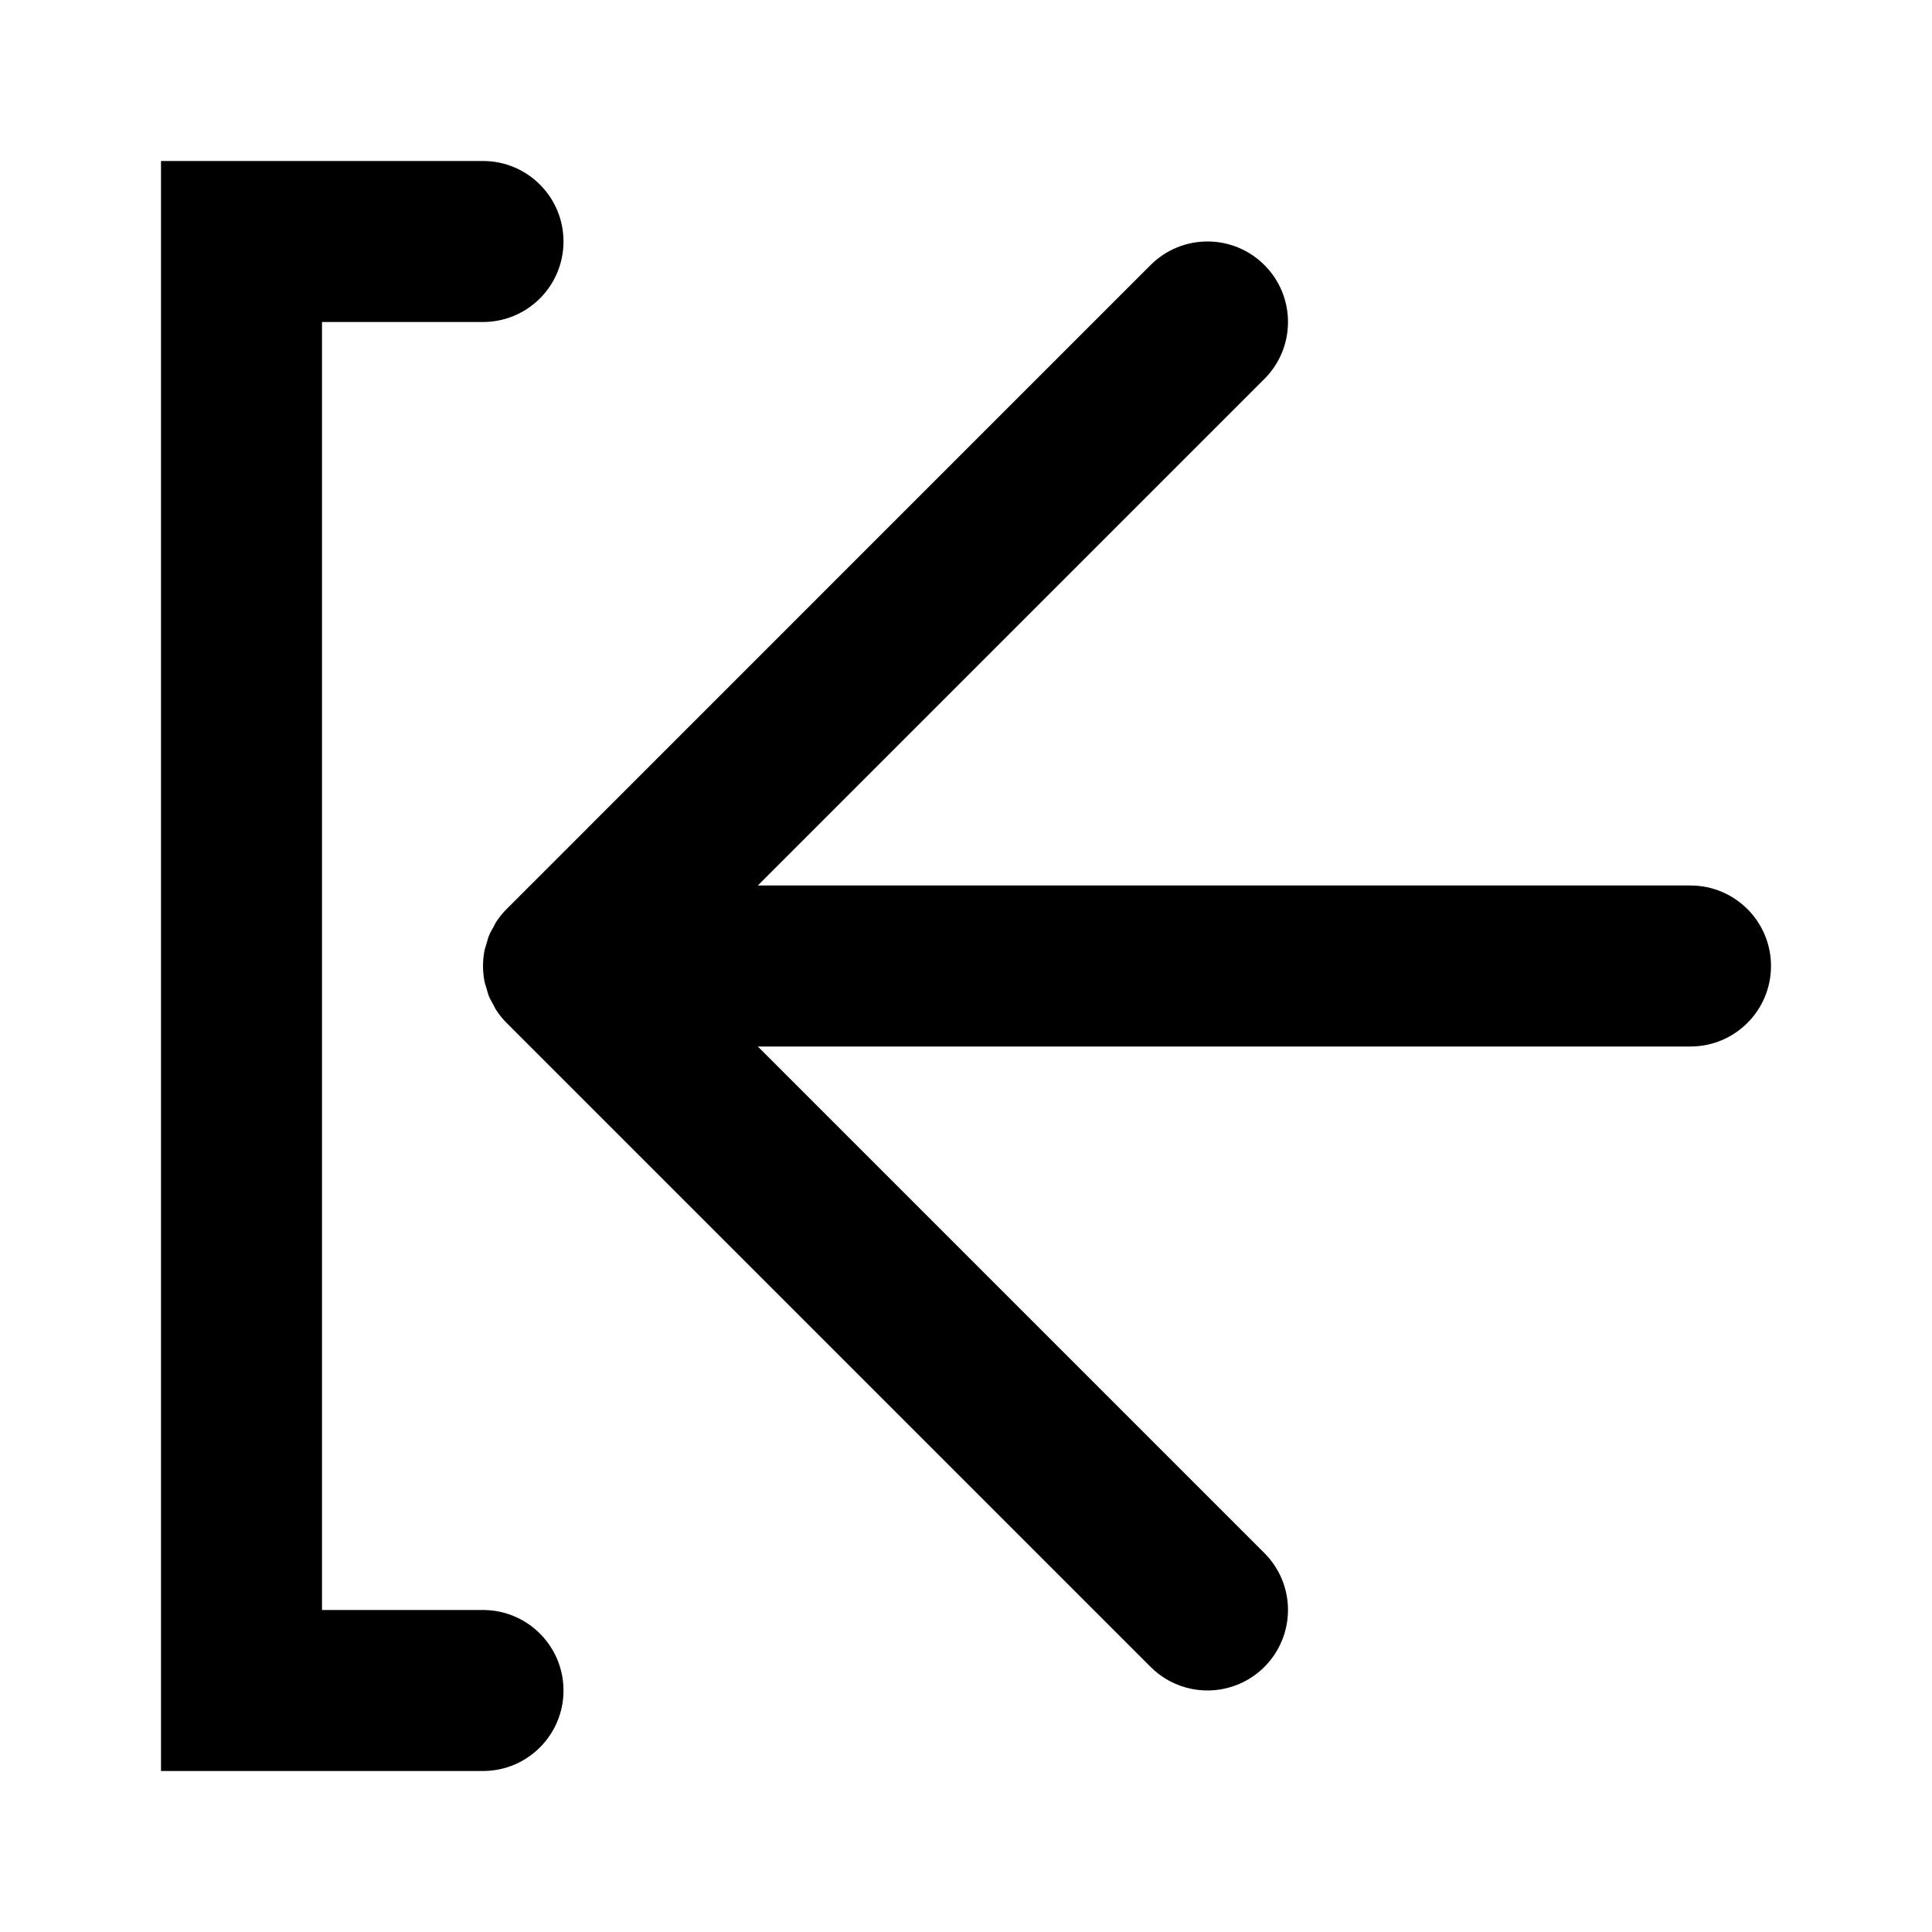
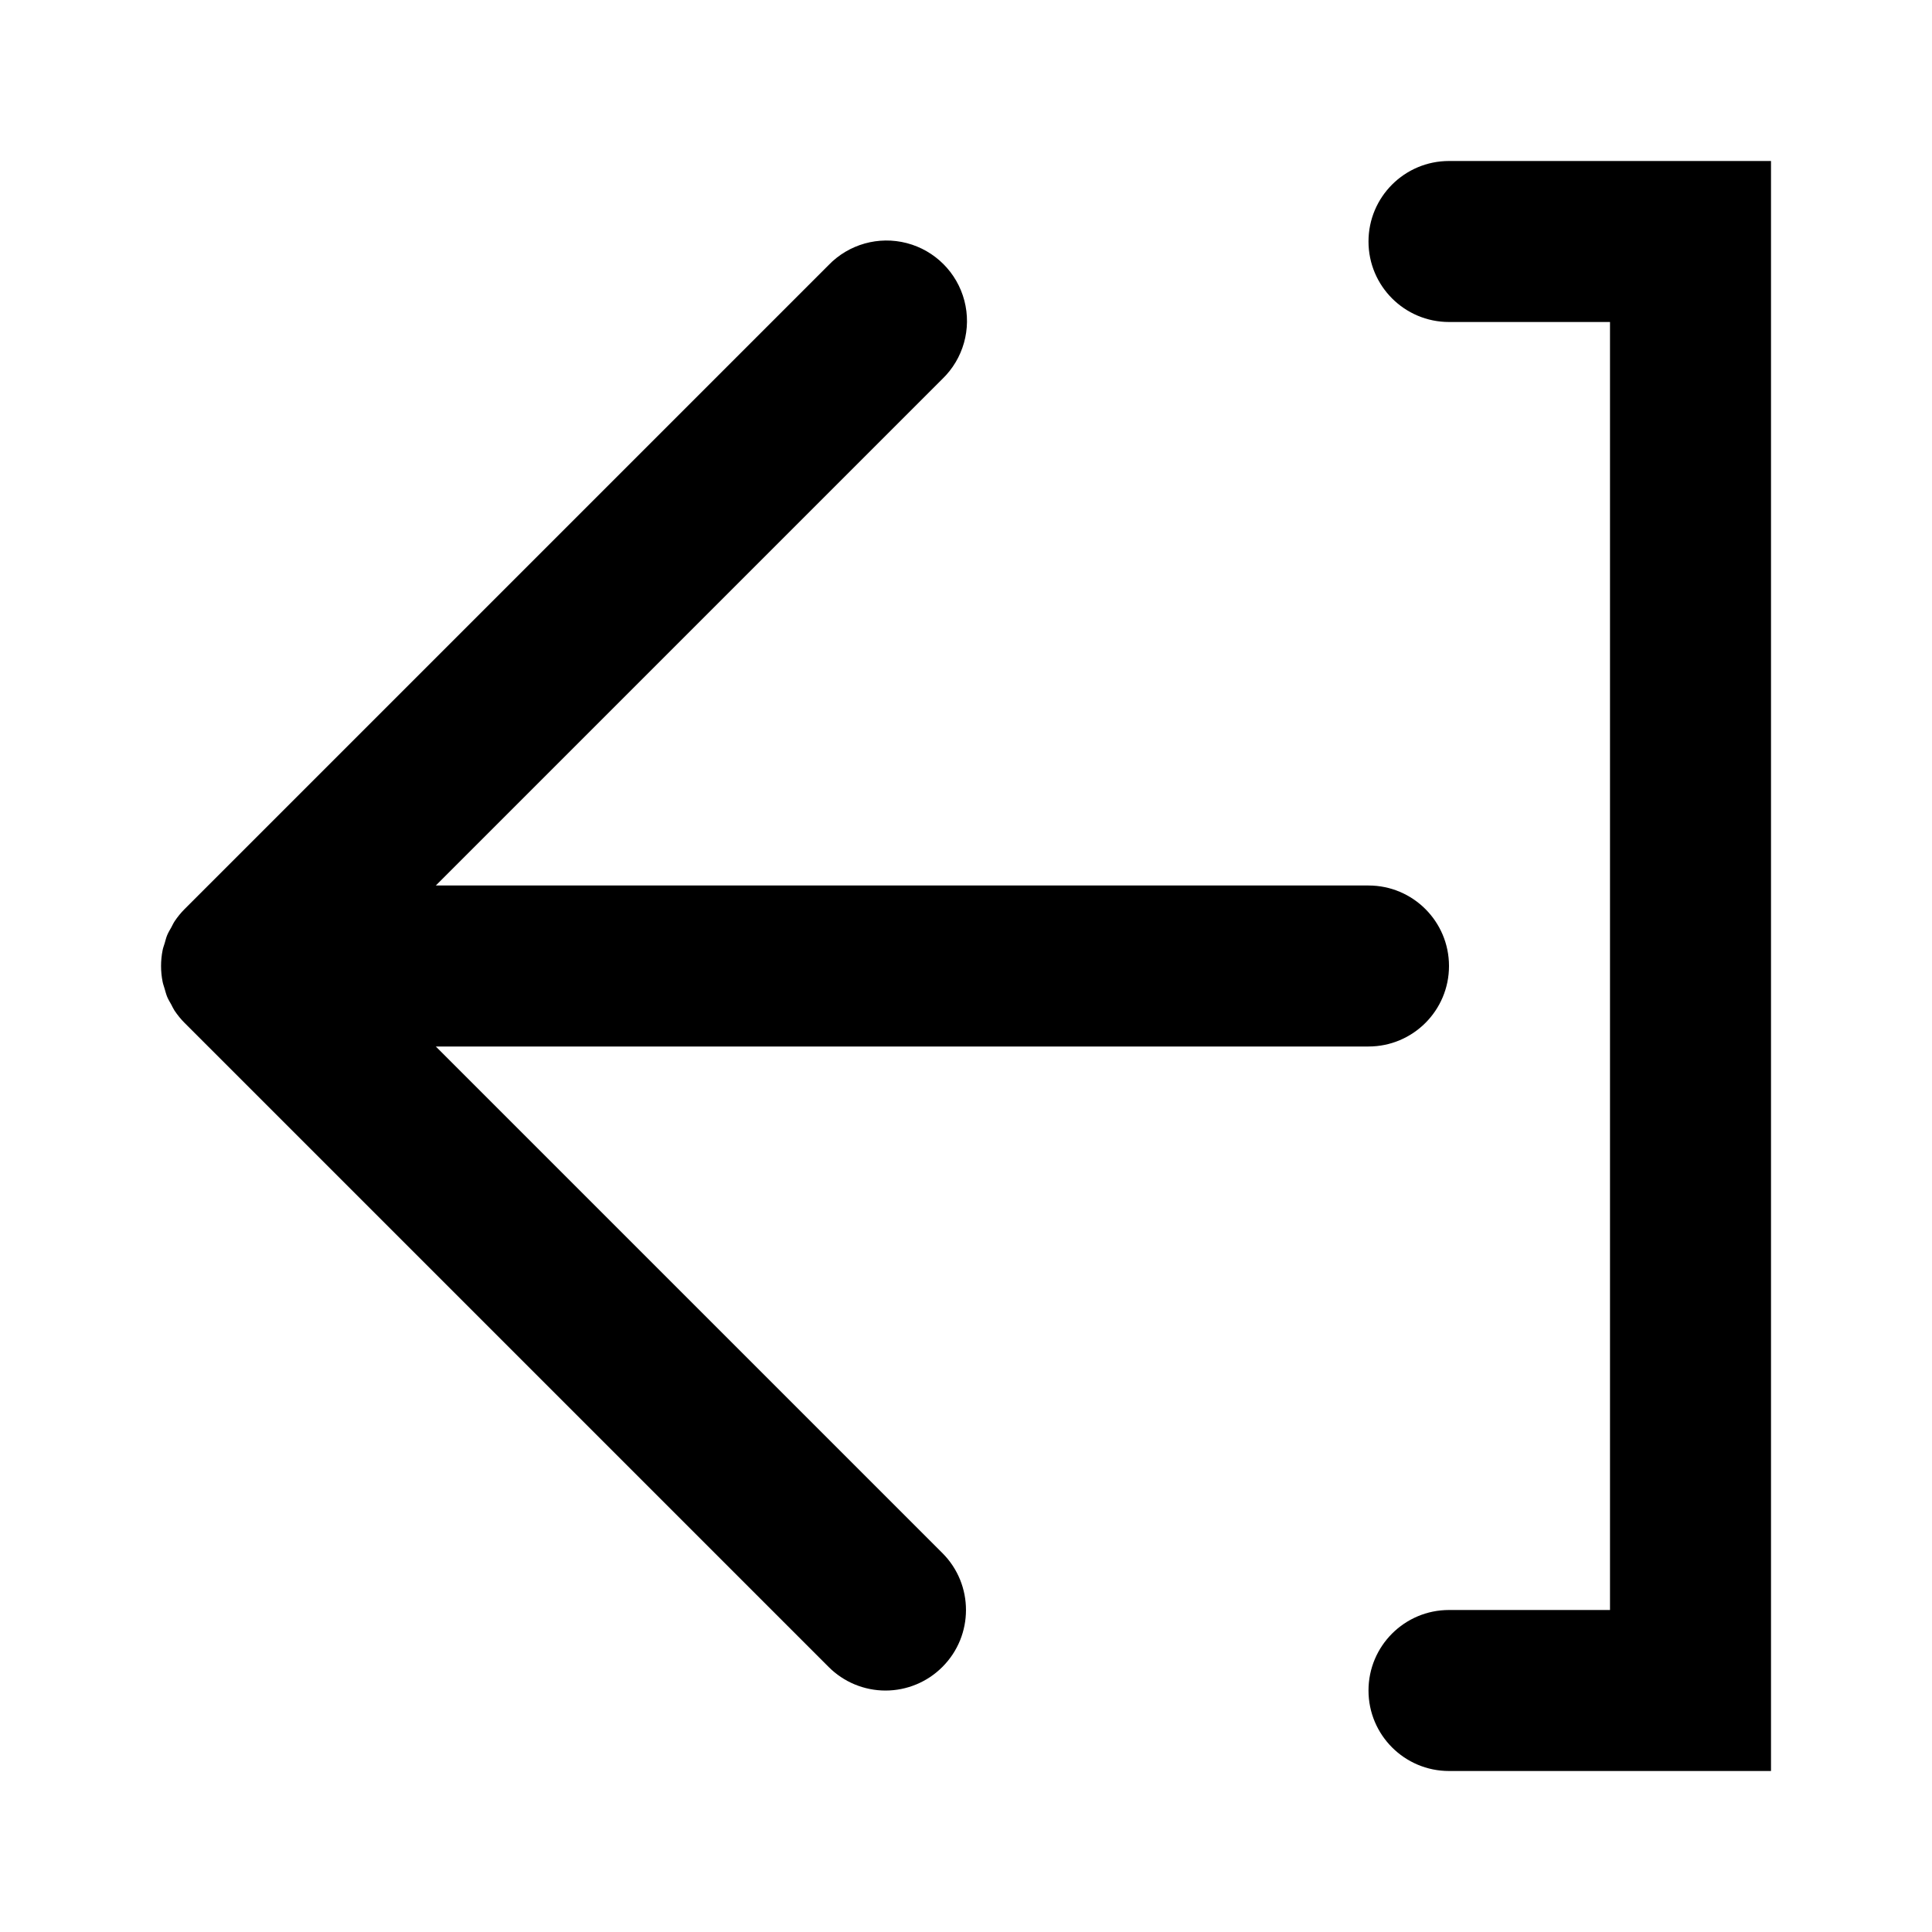
<svg xmlns="http://www.w3.org/2000/svg" width="48" height="48" viewBox="0 0 48 48">
-   <path d="M12.587 25.415a2.012 2.012 0 0 1-.25-.306c-.034-.05-.057-.105-.086-.157-.034-.062-.07-.121-.098-.187-.028-.067-.044-.136-.064-.205-.016-.057-.038-.11-.05-.168a2.01 2.01 0 0 1 0-.784c.012-.058.034-.112.05-.168.02-.07.036-.139.064-.205.027-.066.065-.126.099-.188.028-.052.051-.106.085-.157a2 2 0 0 1 .25-.305l15.999-16a2 2 0 1 1 2.828 2.829L18.828 22H42a2 2 0 0 1 0 4H18.828l12.586 12.586c.39.39.586.902.586 1.414a2 2 0 0 1-3.414 1.414L12.587 25.415Z" />
-   <path d="M4 4h8a2 2 0 0 1 0 4H8v32h4a2 2 0 0 1 0 4H4V4Z" />
+   <path d="M10.828 26H34a2 2 0 0 0 0-4H10.828L23.414 9.414a2 2 0 1 0-2.828-2.828L4.587 22.585a2.014 2.014 0 0 0-.25.306c-.032.048-.054.1-.081.149-.036.064-.075.127-.103.195-.027.065-.042.133-.062.2-.017.058-.04.113-.051.173a2.004 2.004 0 0 0 0 .783c.011.06.034.116.05.174.02.067.036.134.063.2.028.068.067.13.103.195.027.05.049.101.08.148.074.11.158.214.251.307l15.999 15.999a1.996 1.996 0 0 0 2.828 0 2 2 0 0 0 0-2.828L10.828 26Z" />
+   <path d="M36 4a2 2 0 0 0 0 4h4v32h-4a2 2 0 0 0 0 4h8V4h-8Z" />
</svg>
